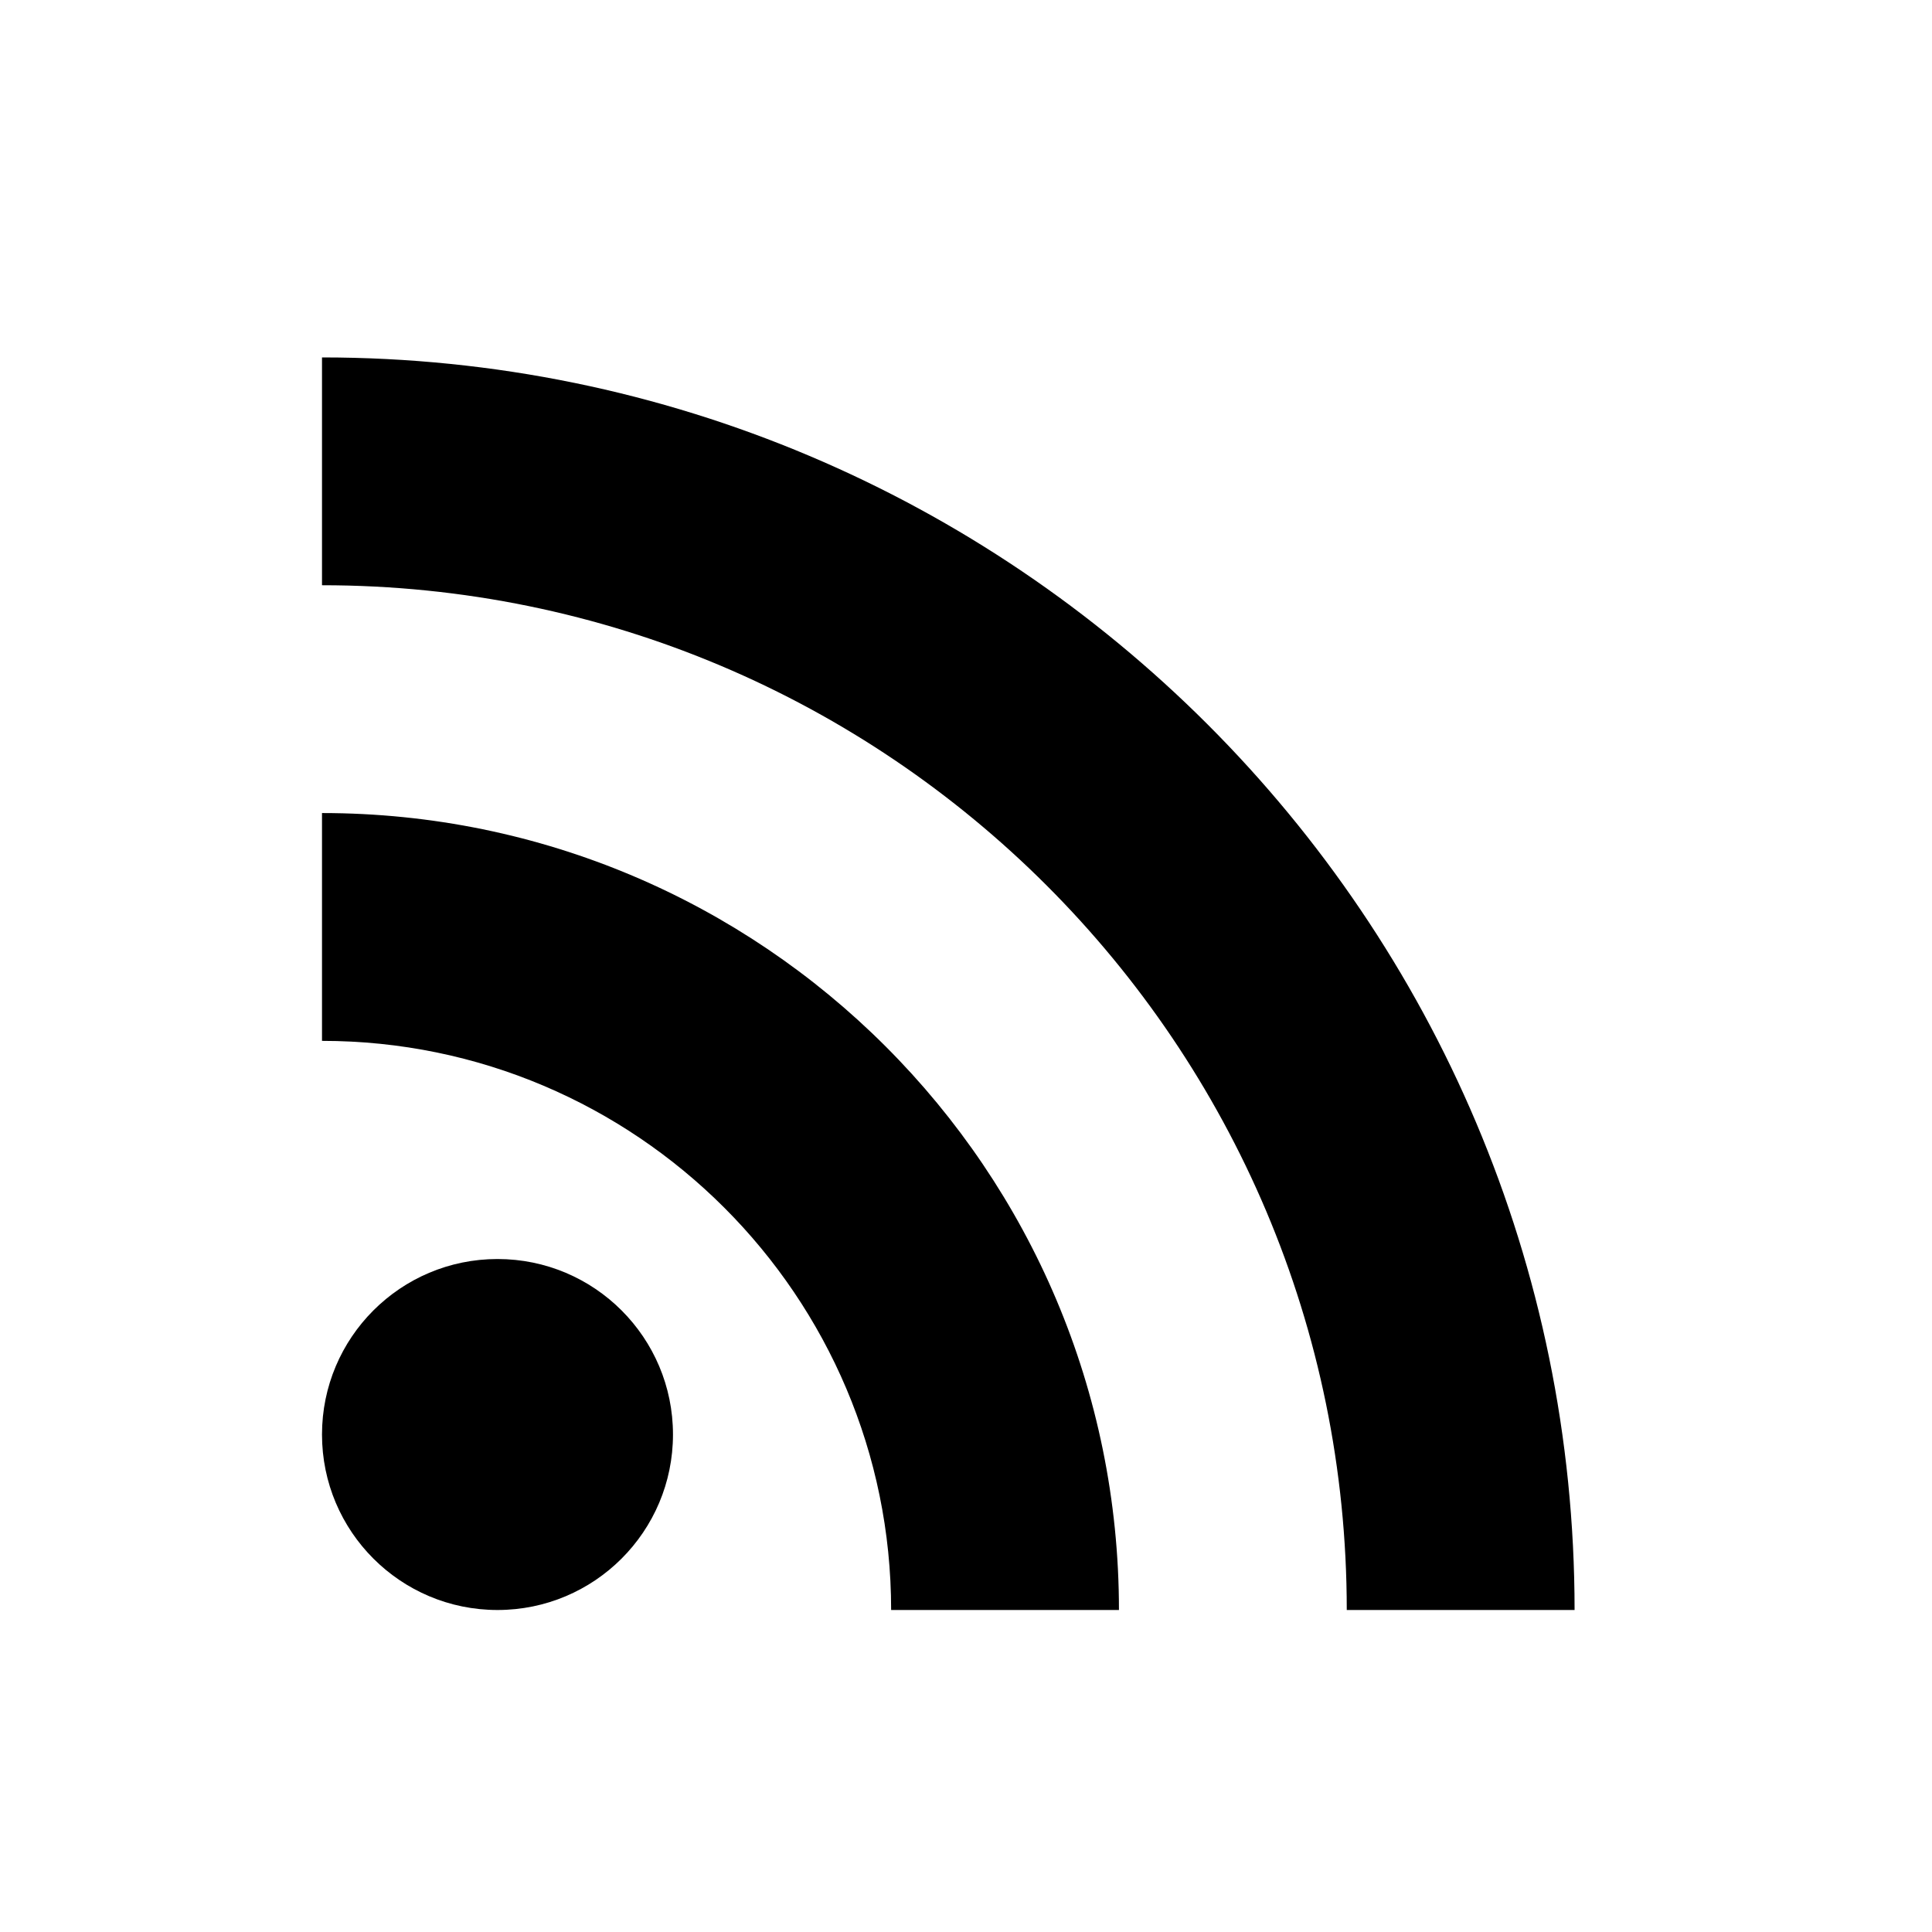
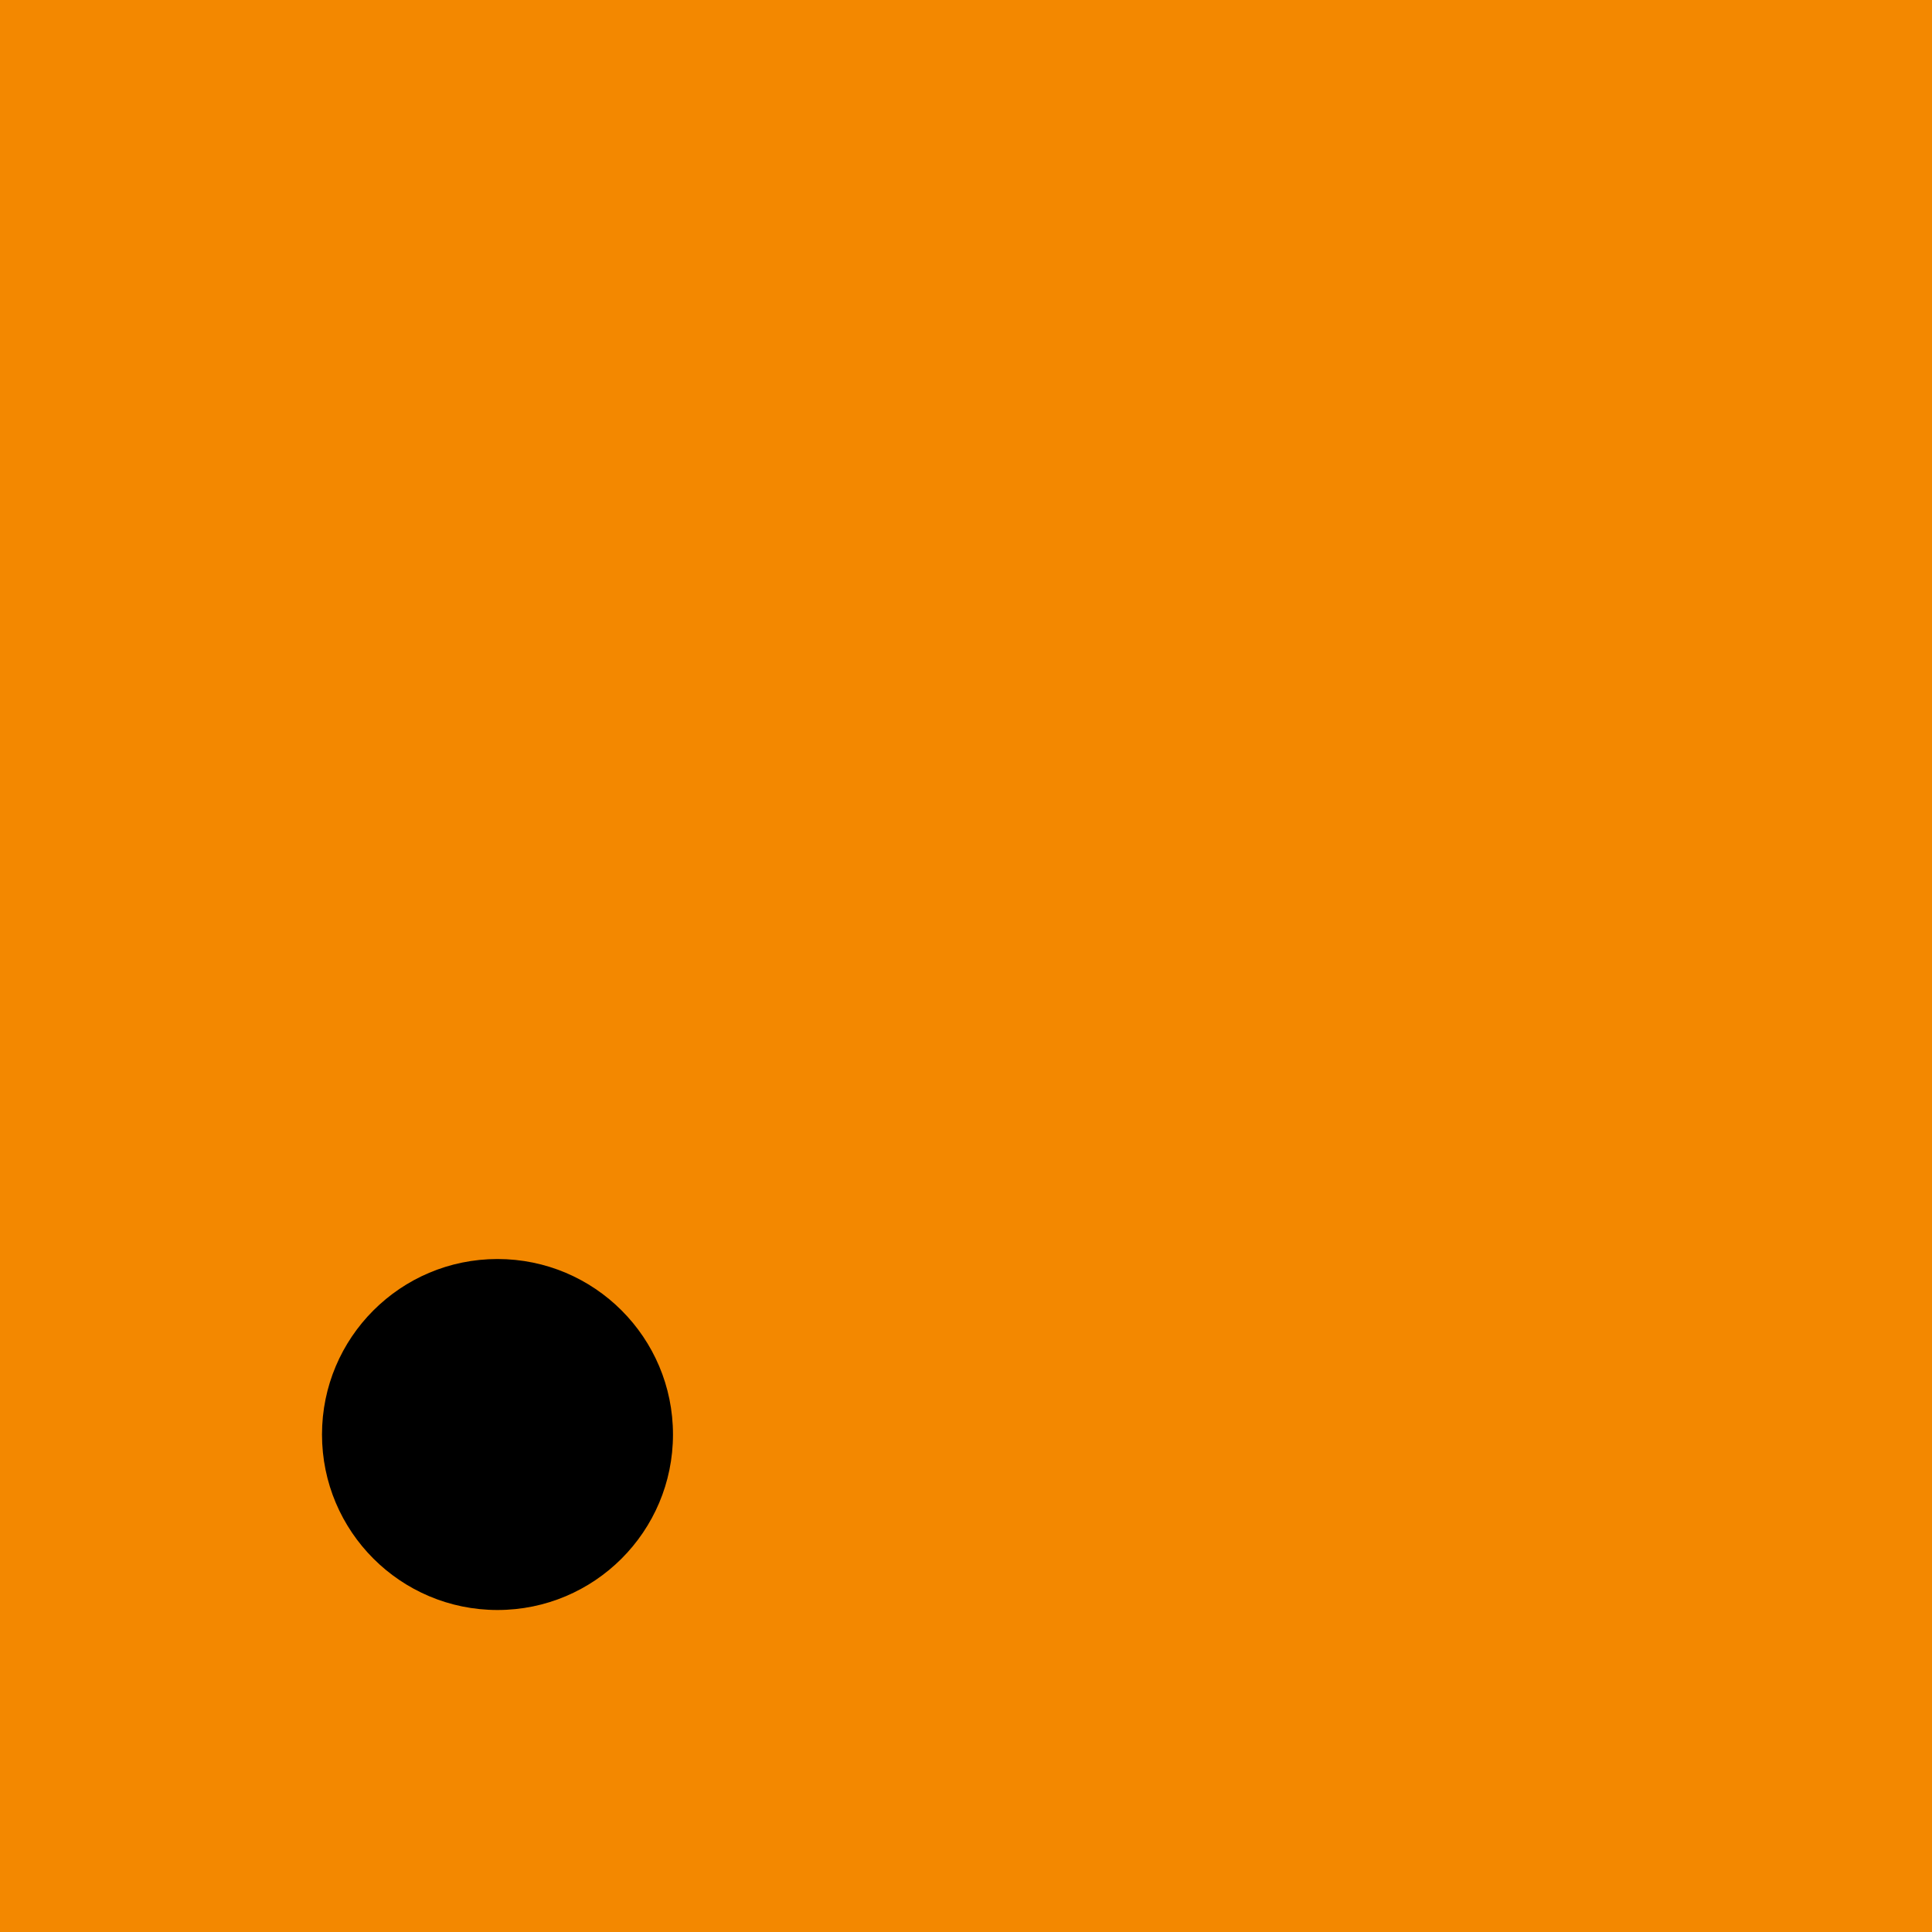
<svg xmlns="http://www.w3.org/2000/svg" height="24" width="24">
-   <path d="M0 0h24v24H0z" fill="none" />
+   <path d="M0 0h24v24H0z" fill="#F38800" />
  <circle cx="6.18" cy="17.82" r="2.18" />
-   <path d="M4 4.44v2.83c7.03 0 12.73 5.7 12.73 12.73h2.83c0-8.59-6.97-15.56-15.56-15.56zm0 5.66v2.83c3.9 0 7.07 3.17 7.07 7.07h2.83c0-5.47-4.43-9.9-9.9-9.9z" />
+   <path fill="#F38800" d="M4 4.44v2.83c7.03 0 12.73 5.7 12.73 12.73h2.83c0-8.59-6.97-15.56-15.56-15.56zm0 5.66v2.83c3.9 0 7.07 3.17 7.07 7.07h2.83c0-5.47-4.43-9.9-9.9-9.9z" />
</svg>
